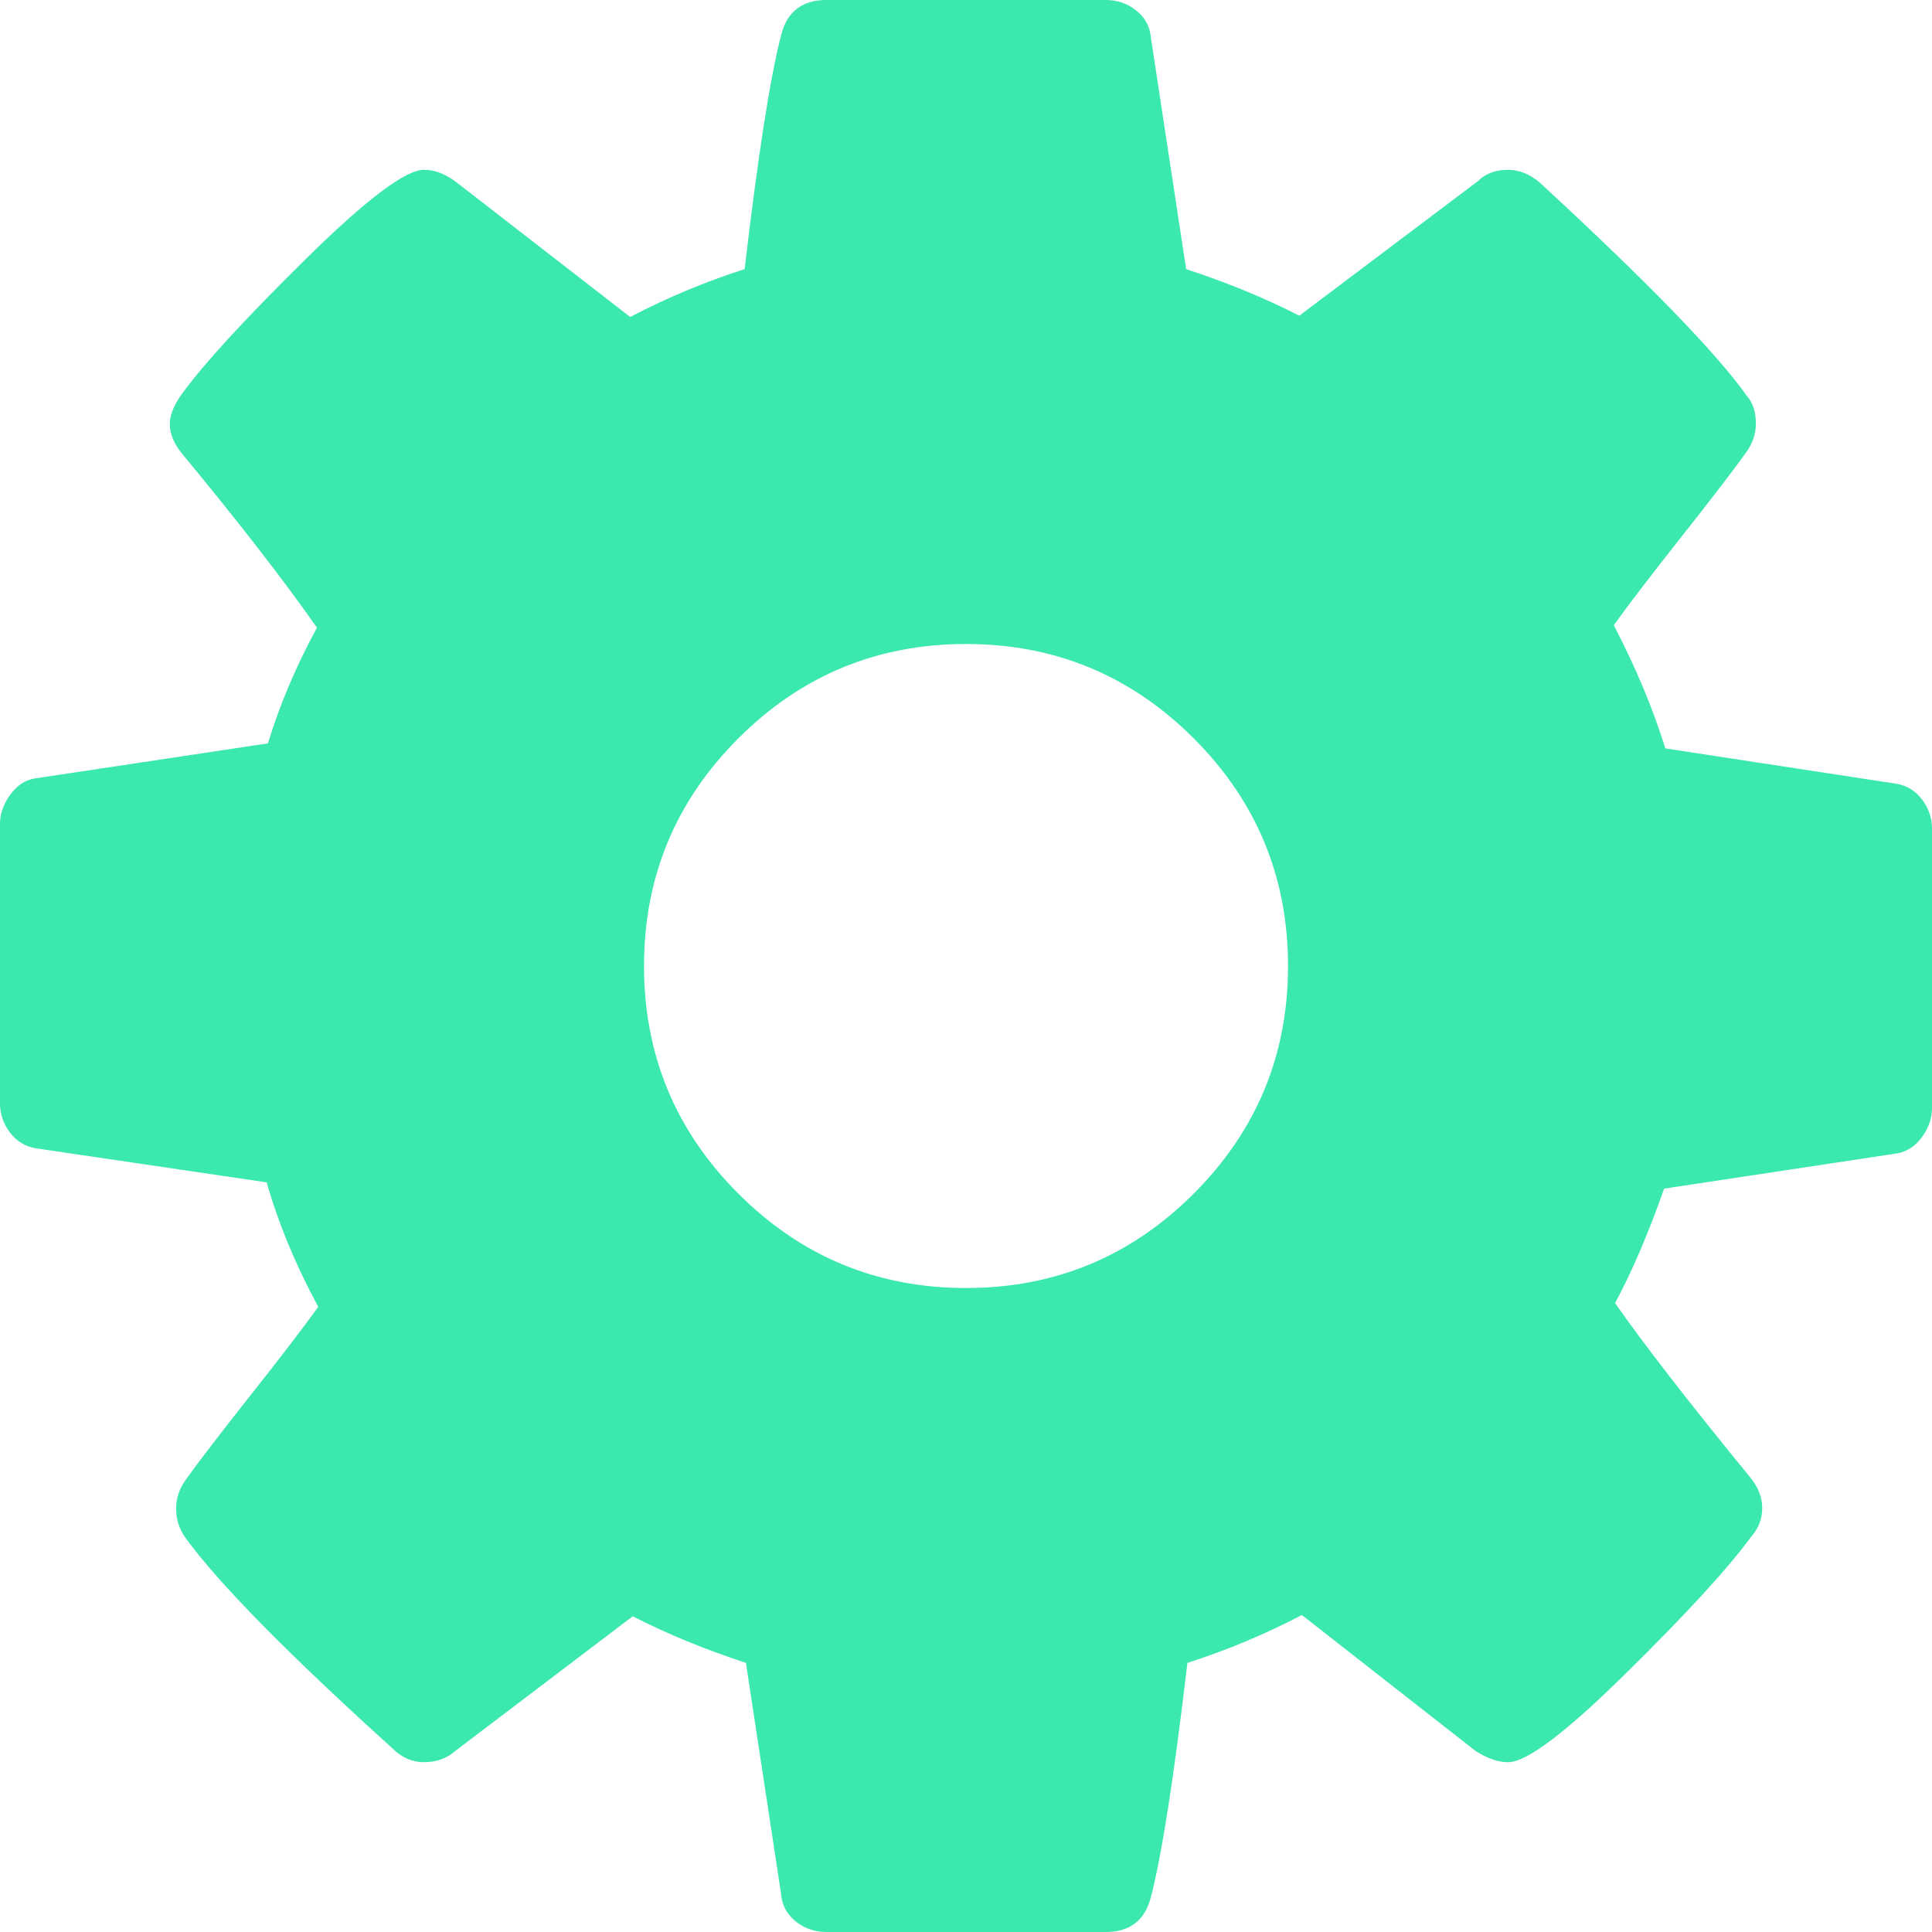
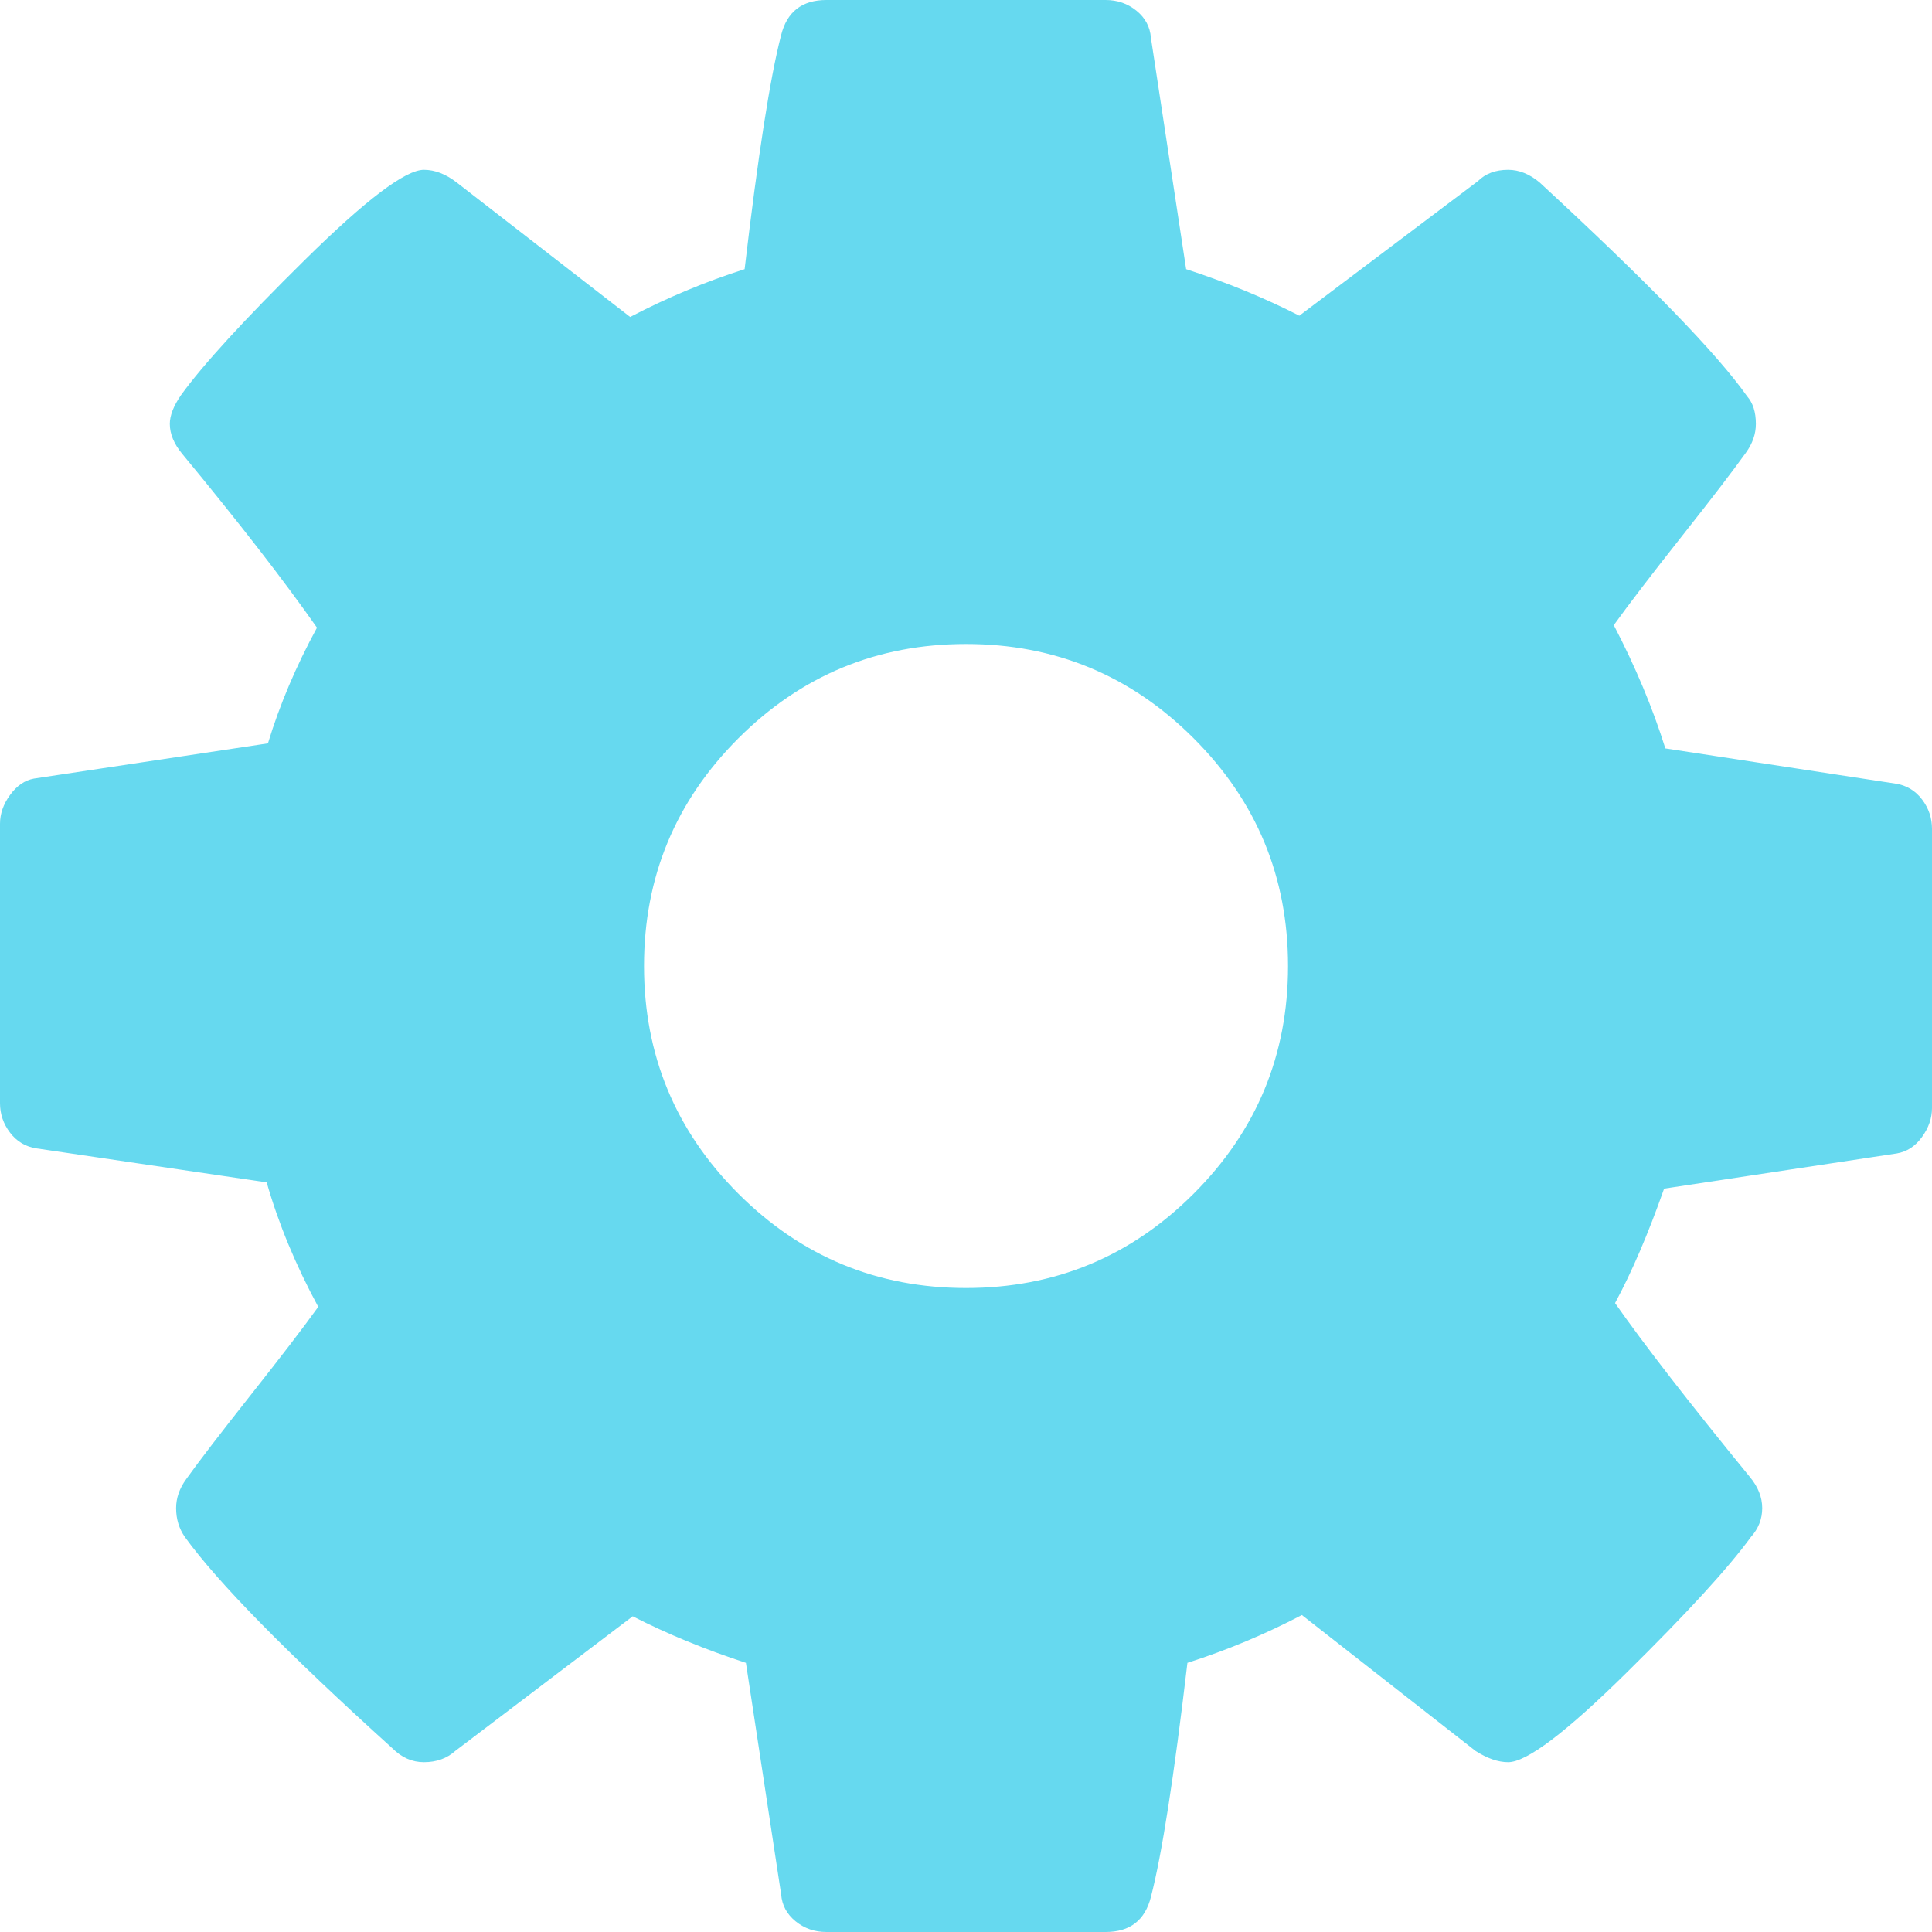
<svg xmlns="http://www.w3.org/2000/svg" version="1.1" x="0px" y="0px" viewBox="0 0 438.529 438.529" xml:space="preserve">
  <g>
-     <path fill="#3ae8b0" d="M436.25,181.438c-1.529-2.002-3.524-3.193-5.995-3.571l-52.249-7.992c-2.854-9.137-6.756-18.461-11.704-27.98   c3.422-4.758,8.559-11.466,15.41-20.129c6.851-8.661,11.703-14.987,14.561-18.986c1.523-2.094,2.279-4.281,2.279-6.567   c0-2.663-0.66-4.755-1.998-6.28c-6.848-9.708-22.552-25.885-47.106-48.536c-2.275-1.903-4.661-2.854-7.132-2.854   c-2.857,0-5.14,0.855-6.854,2.567l-40.539,30.549c-7.806-3.999-16.371-7.52-25.693-10.565l-7.994-52.529   c-0.191-2.474-1.287-4.521-3.285-6.139C255.95,0.806,253.623,0,250.954,0h-63.38c-5.52,0-8.947,2.663-10.278,7.993   c-2.475,9.513-5.236,27.214-8.28,53.1c-8.947,2.86-17.607,6.476-25.981,10.853l-39.399-30.549   c-2.474-1.903-4.948-2.854-7.422-2.854c-4.187,0-13.179,6.804-26.979,20.413c-13.8,13.612-23.169,23.841-28.122,30.69   c-1.714,2.474-2.568,4.664-2.568,6.567c0,2.286,0.95,4.57,2.853,6.851c12.751,15.42,22.936,28.549,30.55,39.403   c-4.759,8.754-8.47,17.511-11.132,26.265l-53.105,7.992c-2.093,0.382-3.9,1.621-5.424,3.715C0.76,182.531,0,184.722,0,187.002   v63.383c0,2.478,0.76,4.709,2.284,6.708c1.524,1.998,3.521,3.195,5.996,3.572l52.25,7.71c2.663,9.325,6.564,18.743,11.704,28.257   c-3.424,4.761-8.563,11.468-15.415,20.129c-6.851,8.665-11.709,14.989-14.561,18.986c-1.525,2.102-2.285,4.285-2.285,6.57   c0,2.471,0.666,4.658,1.997,6.561c7.423,10.284,23.125,26.272,47.109,47.969c2.095,2.094,4.475,3.138,7.137,3.138   c2.857,0,5.236-0.852,7.138-2.563l40.259-30.553c7.808,3.997,16.371,7.519,25.697,10.568l7.993,52.529   c0.193,2.471,1.287,4.518,3.283,6.14c1.997,1.622,4.331,2.423,6.995,2.423h63.38c5.53,0,8.952-2.662,10.287-7.994   c2.471-9.514,5.229-27.213,8.274-53.098c8.946-2.858,17.607-6.476,25.981-10.855l39.402,30.84c2.663,1.712,5.141,2.563,7.42,2.563   c4.186,0,13.131-6.752,26.833-20.27c13.709-13.511,23.13-23.79,28.264-30.837c1.711-1.902,2.569-4.09,2.569-6.561   c0-2.478-0.947-4.862-2.857-7.139c-13.698-16.754-23.883-29.882-30.546-39.402c3.806-7.043,7.519-15.701,11.136-25.98l52.817-7.988   c2.279-0.383,4.189-1.622,5.708-3.716c1.523-2.098,2.279-4.288,2.279-6.571v-63.376   C438.533,185.671,437.777,183.438,436.25,181.438z M270.946,270.939c-14.271,14.277-31.497,21.416-51.676,21.416   c-20.177,0-37.401-7.139-51.678-21.416c-14.272-14.271-21.411-31.498-21.411-51.673c0-20.177,7.135-37.401,21.411-51.678   c14.277-14.272,31.504-21.411,51.678-21.411c20.179,0,37.406,7.139,51.676,21.411c14.274,14.277,21.413,31.501,21.413,51.678   C292.359,239.441,285.221,256.669,270.946,270.939z" />
+     <path fill="#66d9ef" d="M436.25,181.438c-1.529-2.002-3.524-3.193-5.995-3.571l-52.249-7.992c-2.854-9.137-6.756-18.461-11.704-27.98   c3.422-4.758,8.559-11.466,15.41-20.129c6.851-8.661,11.703-14.987,14.561-18.986c1.523-2.094,2.279-4.281,2.279-6.567   c0-2.663-0.66-4.755-1.998-6.28c-6.848-9.708-22.552-25.885-47.106-48.536c-2.275-1.903-4.661-2.854-7.132-2.854   c-2.857,0-5.14,0.855-6.854,2.567l-40.539,30.549c-7.806-3.999-16.371-7.52-25.693-10.565l-7.994-52.529   c-0.191-2.474-1.287-4.521-3.285-6.139C255.95,0.806,253.623,0,250.954,0h-63.38c-5.52,0-8.947,2.663-10.278,7.993   c-2.475,9.513-5.236,27.214-8.28,53.1c-8.947,2.86-17.607,6.476-25.981,10.853l-39.399-30.549   c-2.474-1.903-4.948-2.854-7.422-2.854c-4.187,0-13.179,6.804-26.979,20.413c-13.8,13.612-23.169,23.841-28.122,30.69   c-1.714,2.474-2.568,4.664-2.568,6.567c0,2.286,0.95,4.57,2.853,6.851c12.751,15.42,22.936,28.549,30.55,39.403   c-4.759,8.754-8.47,17.511-11.132,26.265l-53.105,7.992c-2.093,0.382-3.9,1.621-5.424,3.715C0.76,182.531,0,184.722,0,187.002   v63.383c0,2.478,0.76,4.709,2.284,6.708c1.524,1.998,3.521,3.195,5.996,3.572l52.25,7.71c2.663,9.325,6.564,18.743,11.704,28.257   c-3.424,4.761-8.563,11.468-15.415,20.129c-6.851,8.665-11.709,14.989-14.561,18.986c-1.525,2.102-2.285,4.285-2.285,6.57   c0,2.471,0.666,4.658,1.997,6.561c7.423,10.284,23.125,26.272,47.109,47.969c2.095,2.094,4.475,3.138,7.137,3.138   c2.857,0,5.236-0.852,7.138-2.563l40.259-30.553c7.808,3.997,16.371,7.519,25.697,10.568l7.993,52.529   c0.193,2.471,1.287,4.518,3.283,6.14c1.997,1.622,4.331,2.423,6.995,2.423h63.38c5.53,0,8.952-2.662,10.287-7.994   c2.471-9.514,5.229-27.213,8.274-53.098c8.946-2.858,17.607-6.476,25.981-10.855l39.402,30.84c2.663,1.712,5.141,2.563,7.42,2.563   c4.186,0,13.131-6.752,26.833-20.27c13.709-13.511,23.13-23.79,28.264-30.837c1.711-1.902,2.569-4.09,2.569-6.561   c0-2.478-0.947-4.862-2.857-7.139c-13.698-16.754-23.883-29.882-30.546-39.402c3.806-7.043,7.519-15.701,11.136-25.98l52.817-7.988   c2.279-0.383,4.189-1.622,5.708-3.716c1.523-2.098,2.279-4.288,2.279-6.571v-63.376   C438.533,185.671,437.777,183.438,436.25,181.438z M270.946,270.939c-14.271,14.277-31.497,21.416-51.676,21.416   c-20.177,0-37.401-7.139-51.678-21.416c-14.272-14.271-21.411-31.498-21.411-51.673c0-20.177,7.135-37.401,21.411-51.678   c14.277-14.272,31.504-21.411,51.678-21.411c20.179,0,37.406,7.139,51.676,21.411c14.274,14.277,21.413,31.501,21.413,51.678   C292.359,239.441,285.221,256.669,270.946,270.939z" />
  </g>
</svg>
